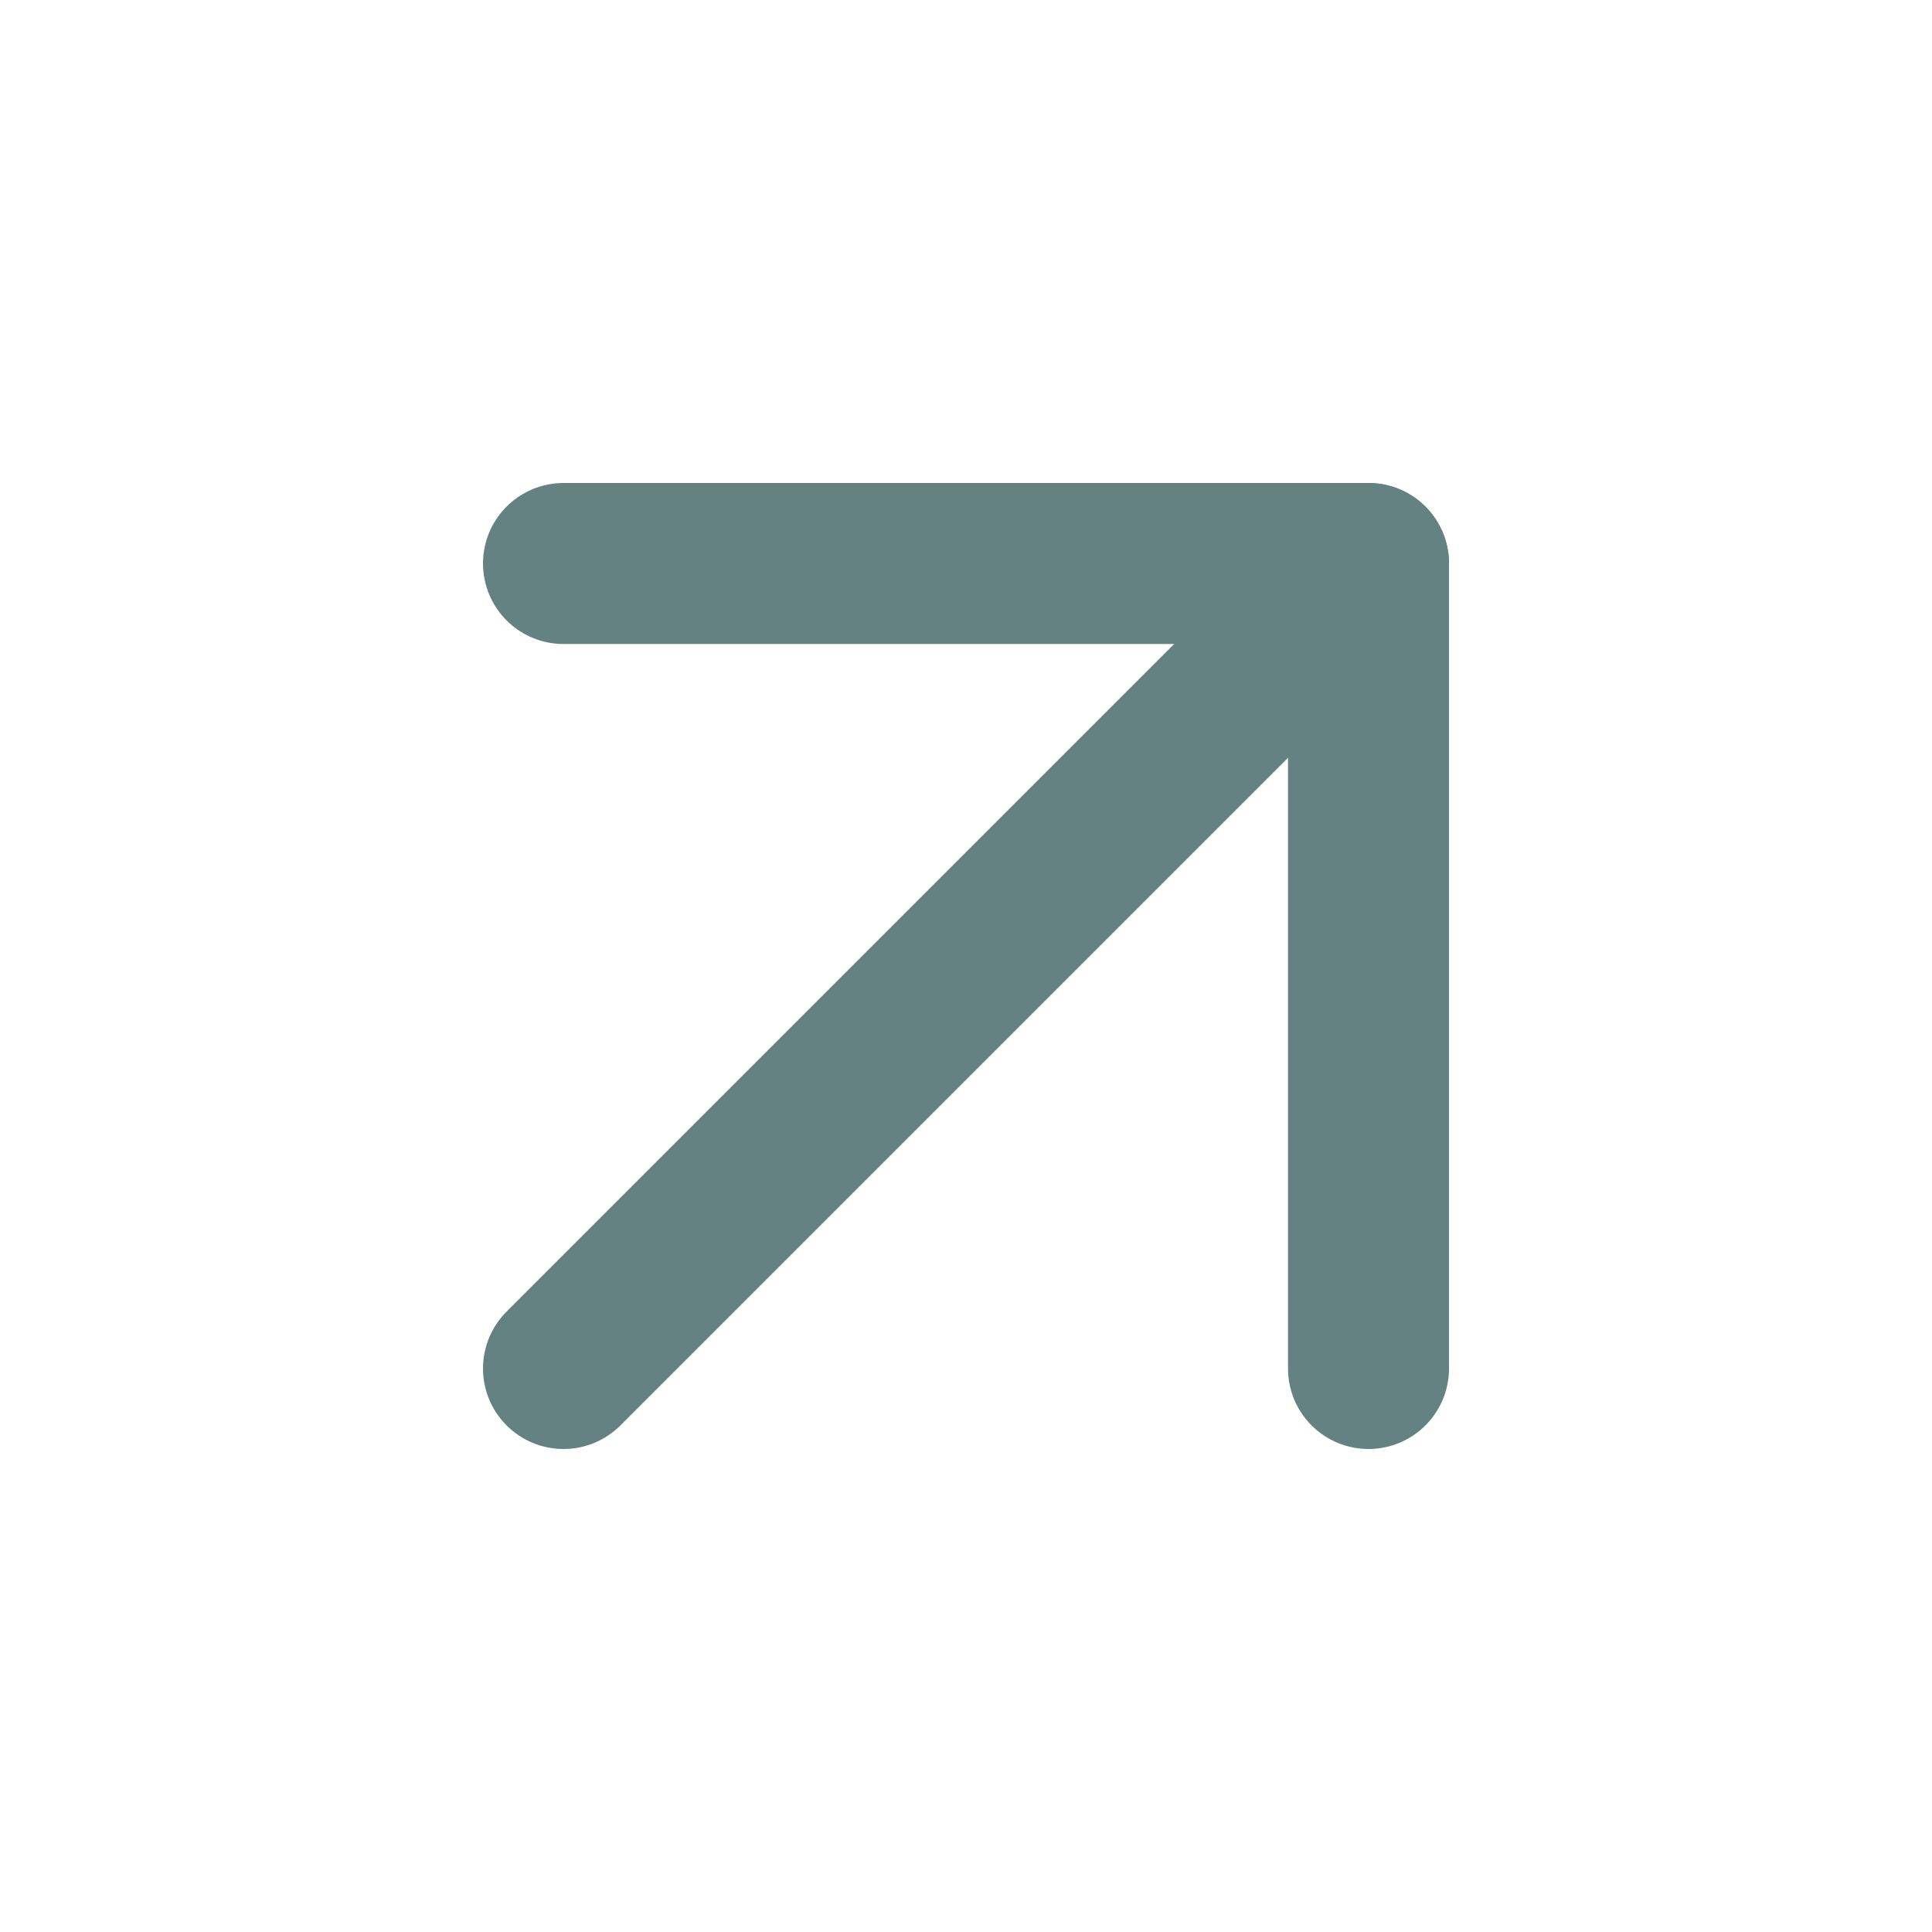
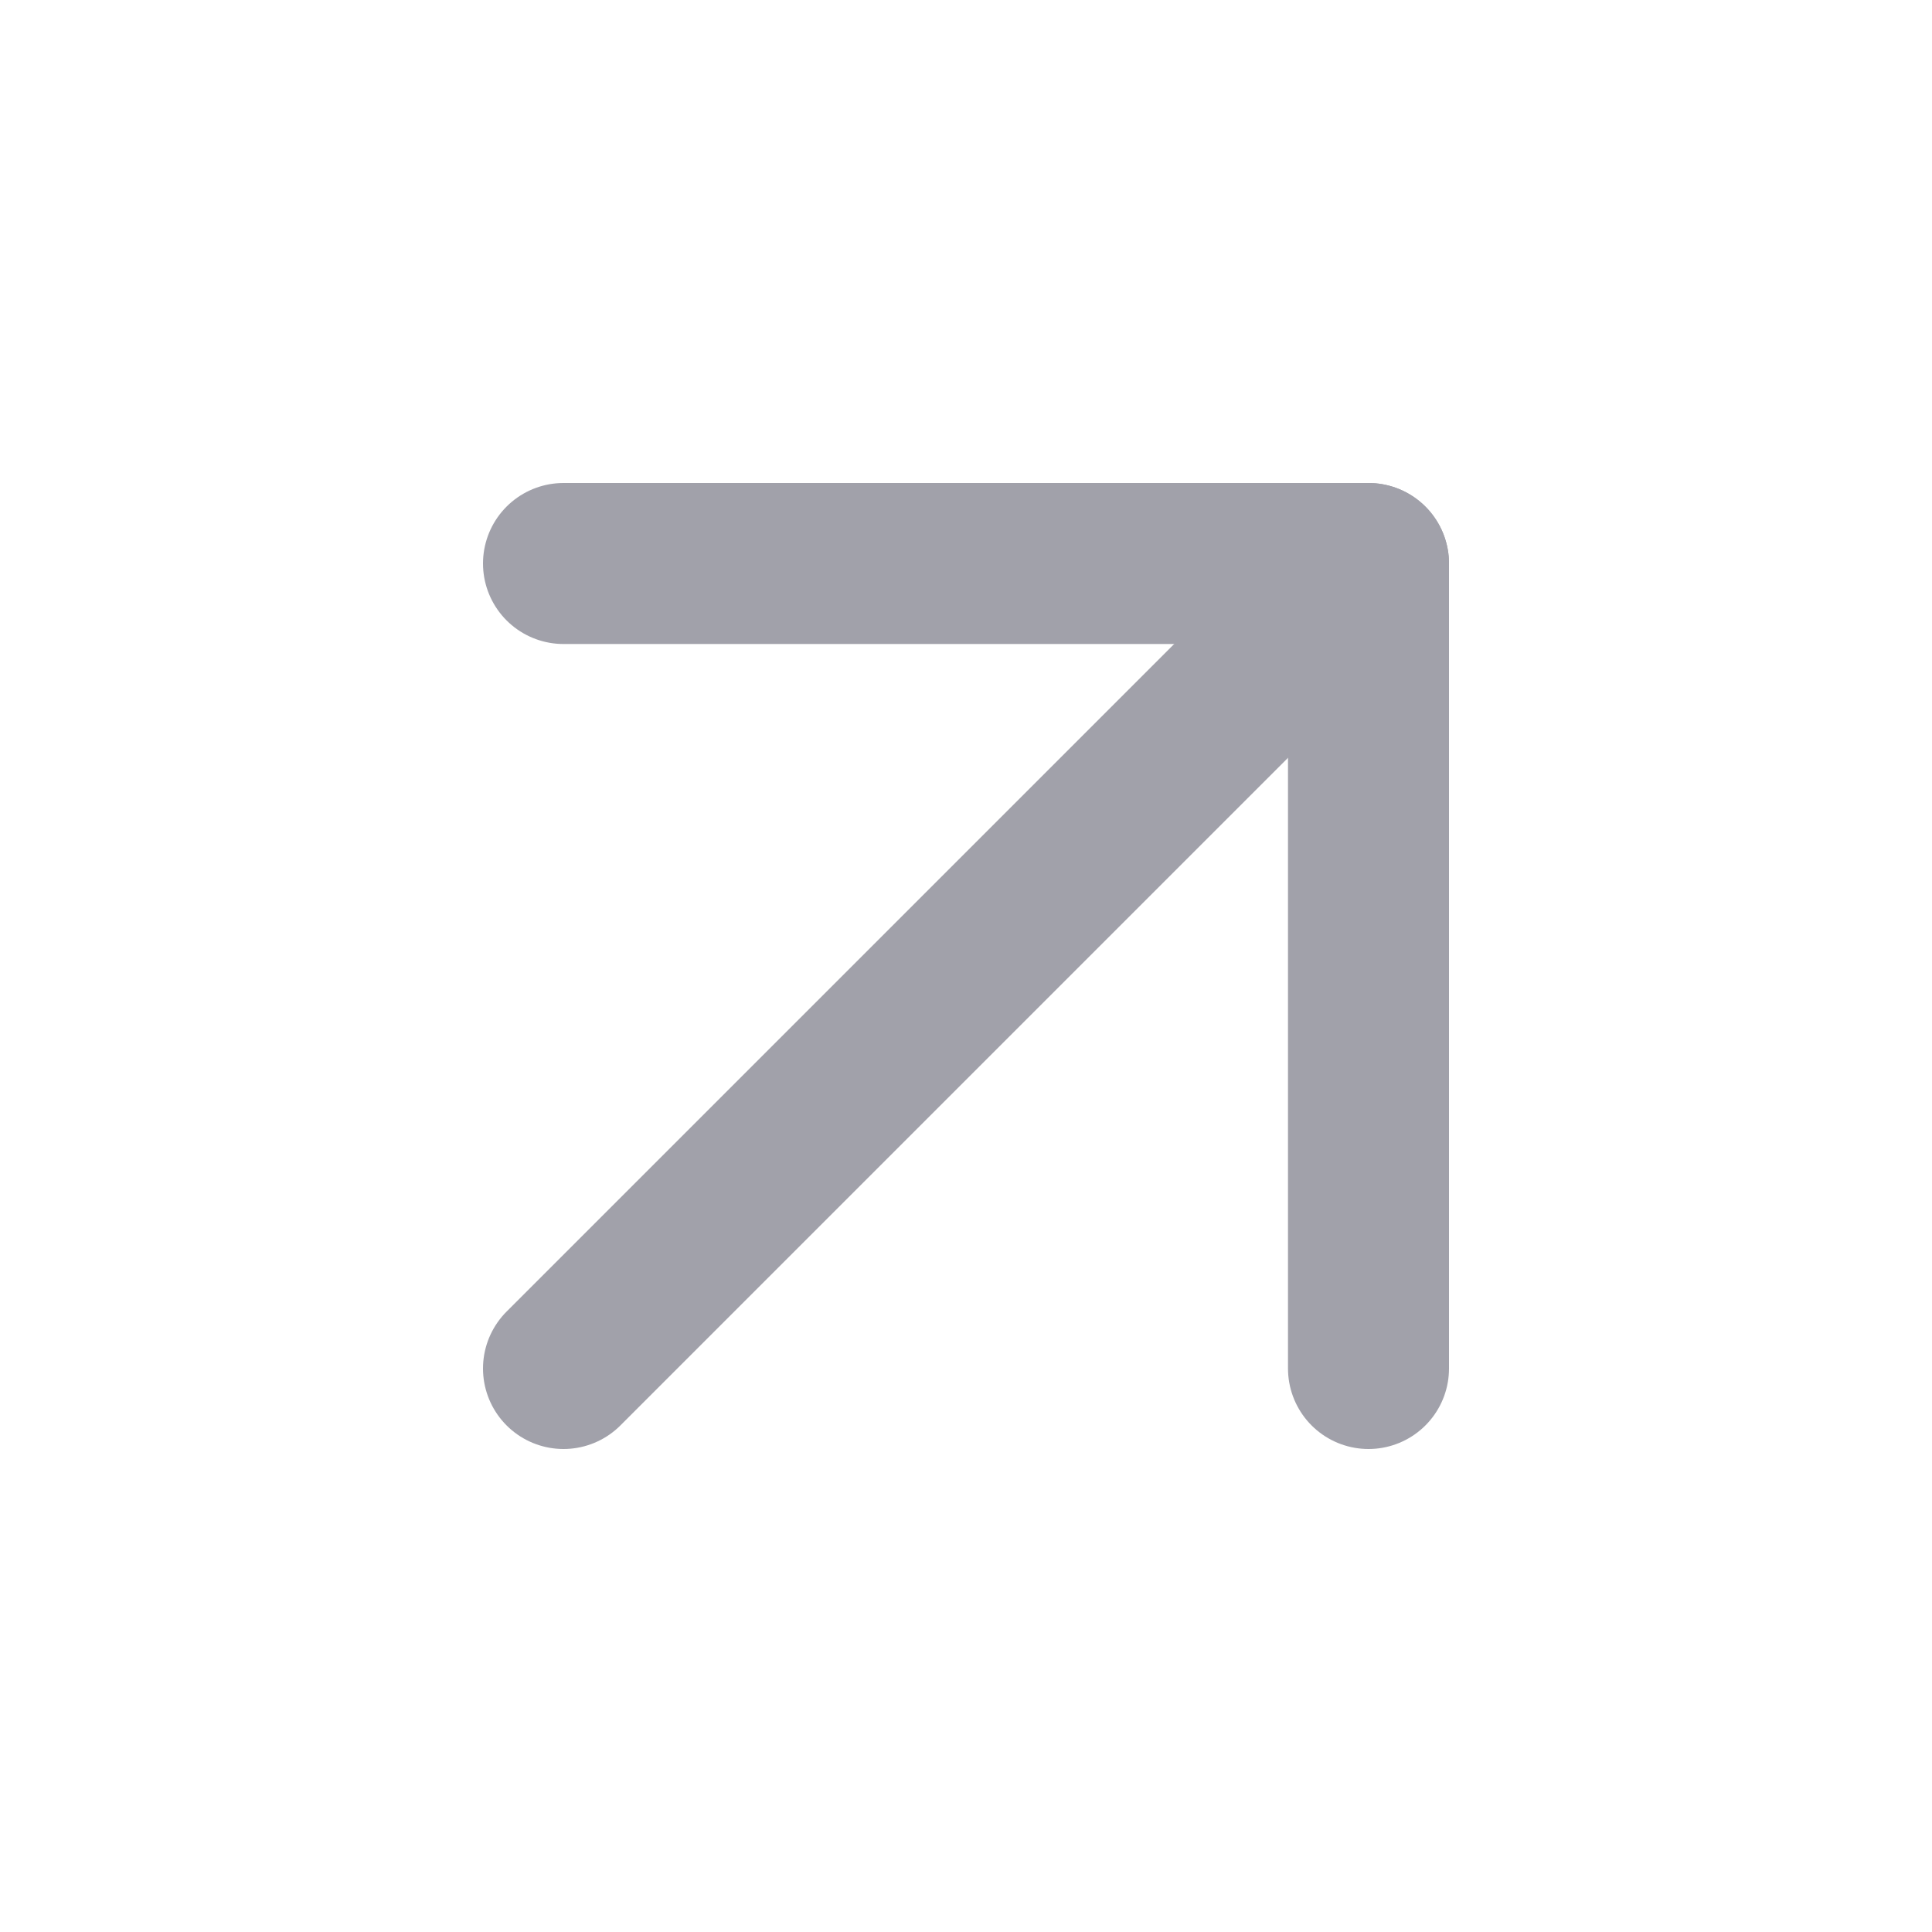
- <svg xmlns="http://www.w3.org/2000/svg" class="h-6 w-6" width="24" height="24" viewBox="0 0 24 24" fill="none" stroke="#648282" stroke-width="2" stroke-linecap="round" stroke-linejoin="round">
+ <svg xmlns="http://www.w3.org/2000/svg" class="h-6 w-6" width="24" height="24" viewBox="0 0 24 24" fill="none" stroke="#A1A1AA" stroke-width="2" stroke-linecap="round" stroke-linejoin="round">
  <line x1="7" y1="17" x2="17" y2="7" />
  <polyline points="7 7 17 7 17 17" />
</svg>
